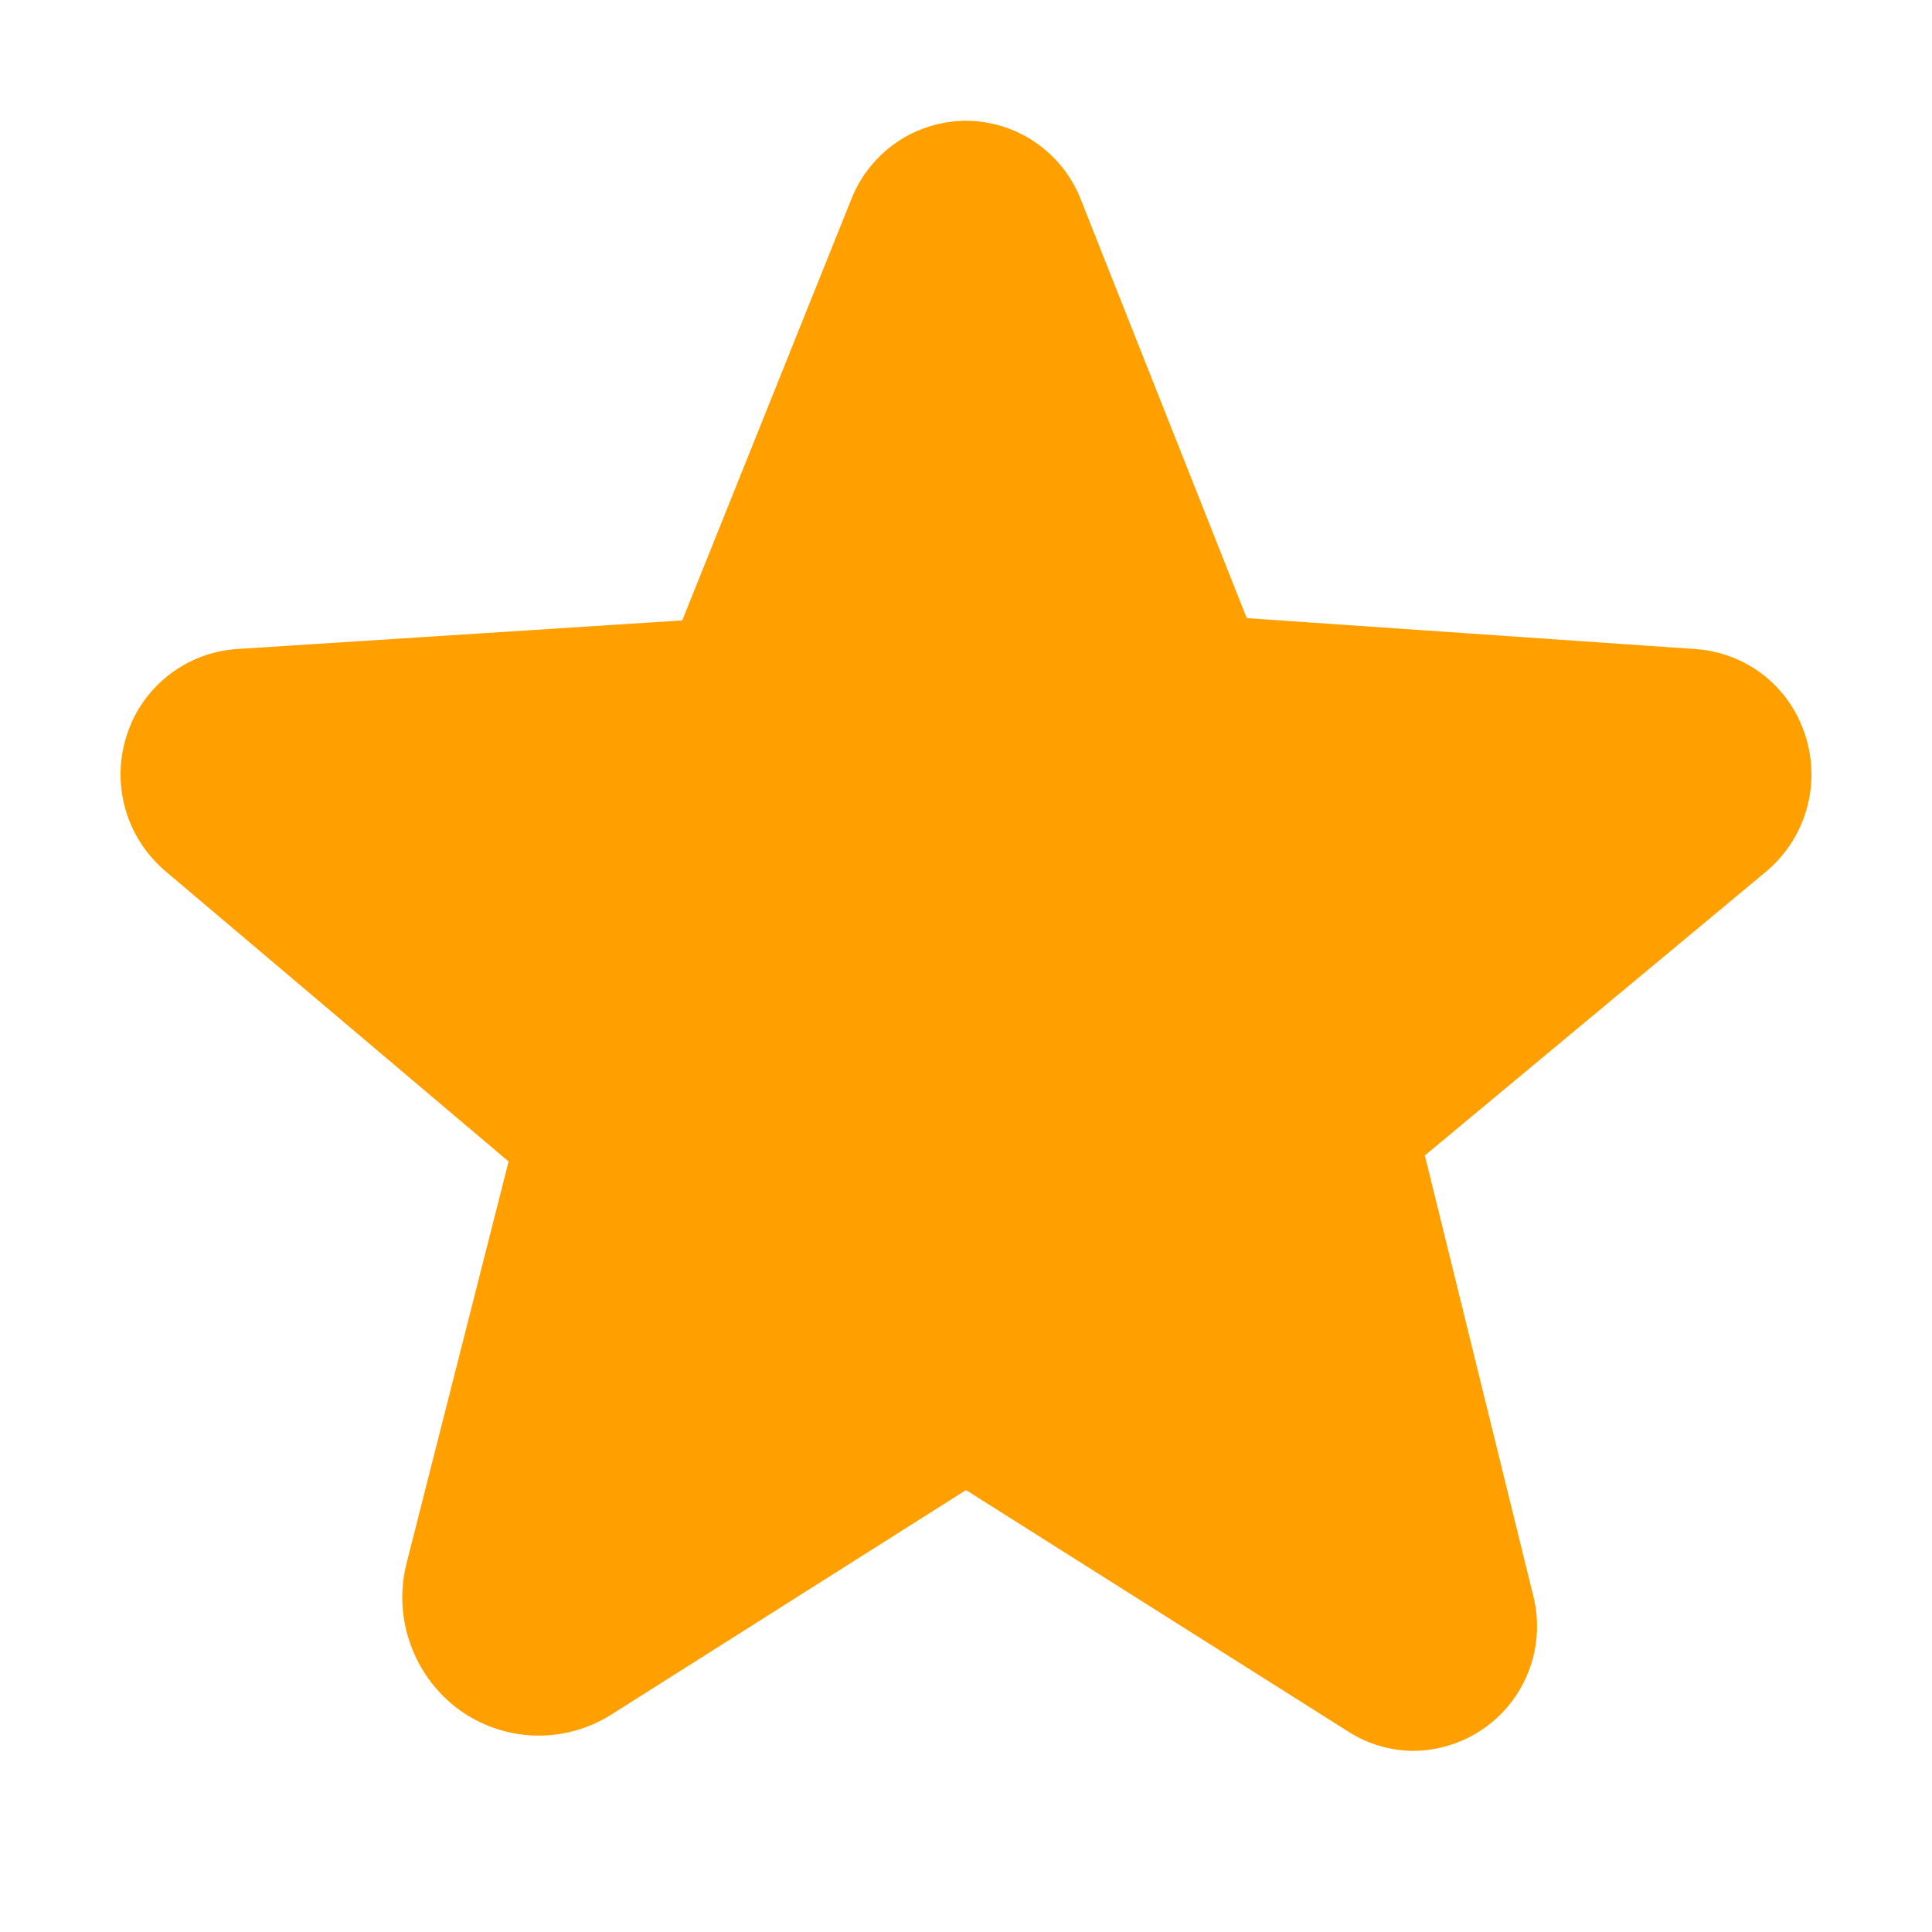
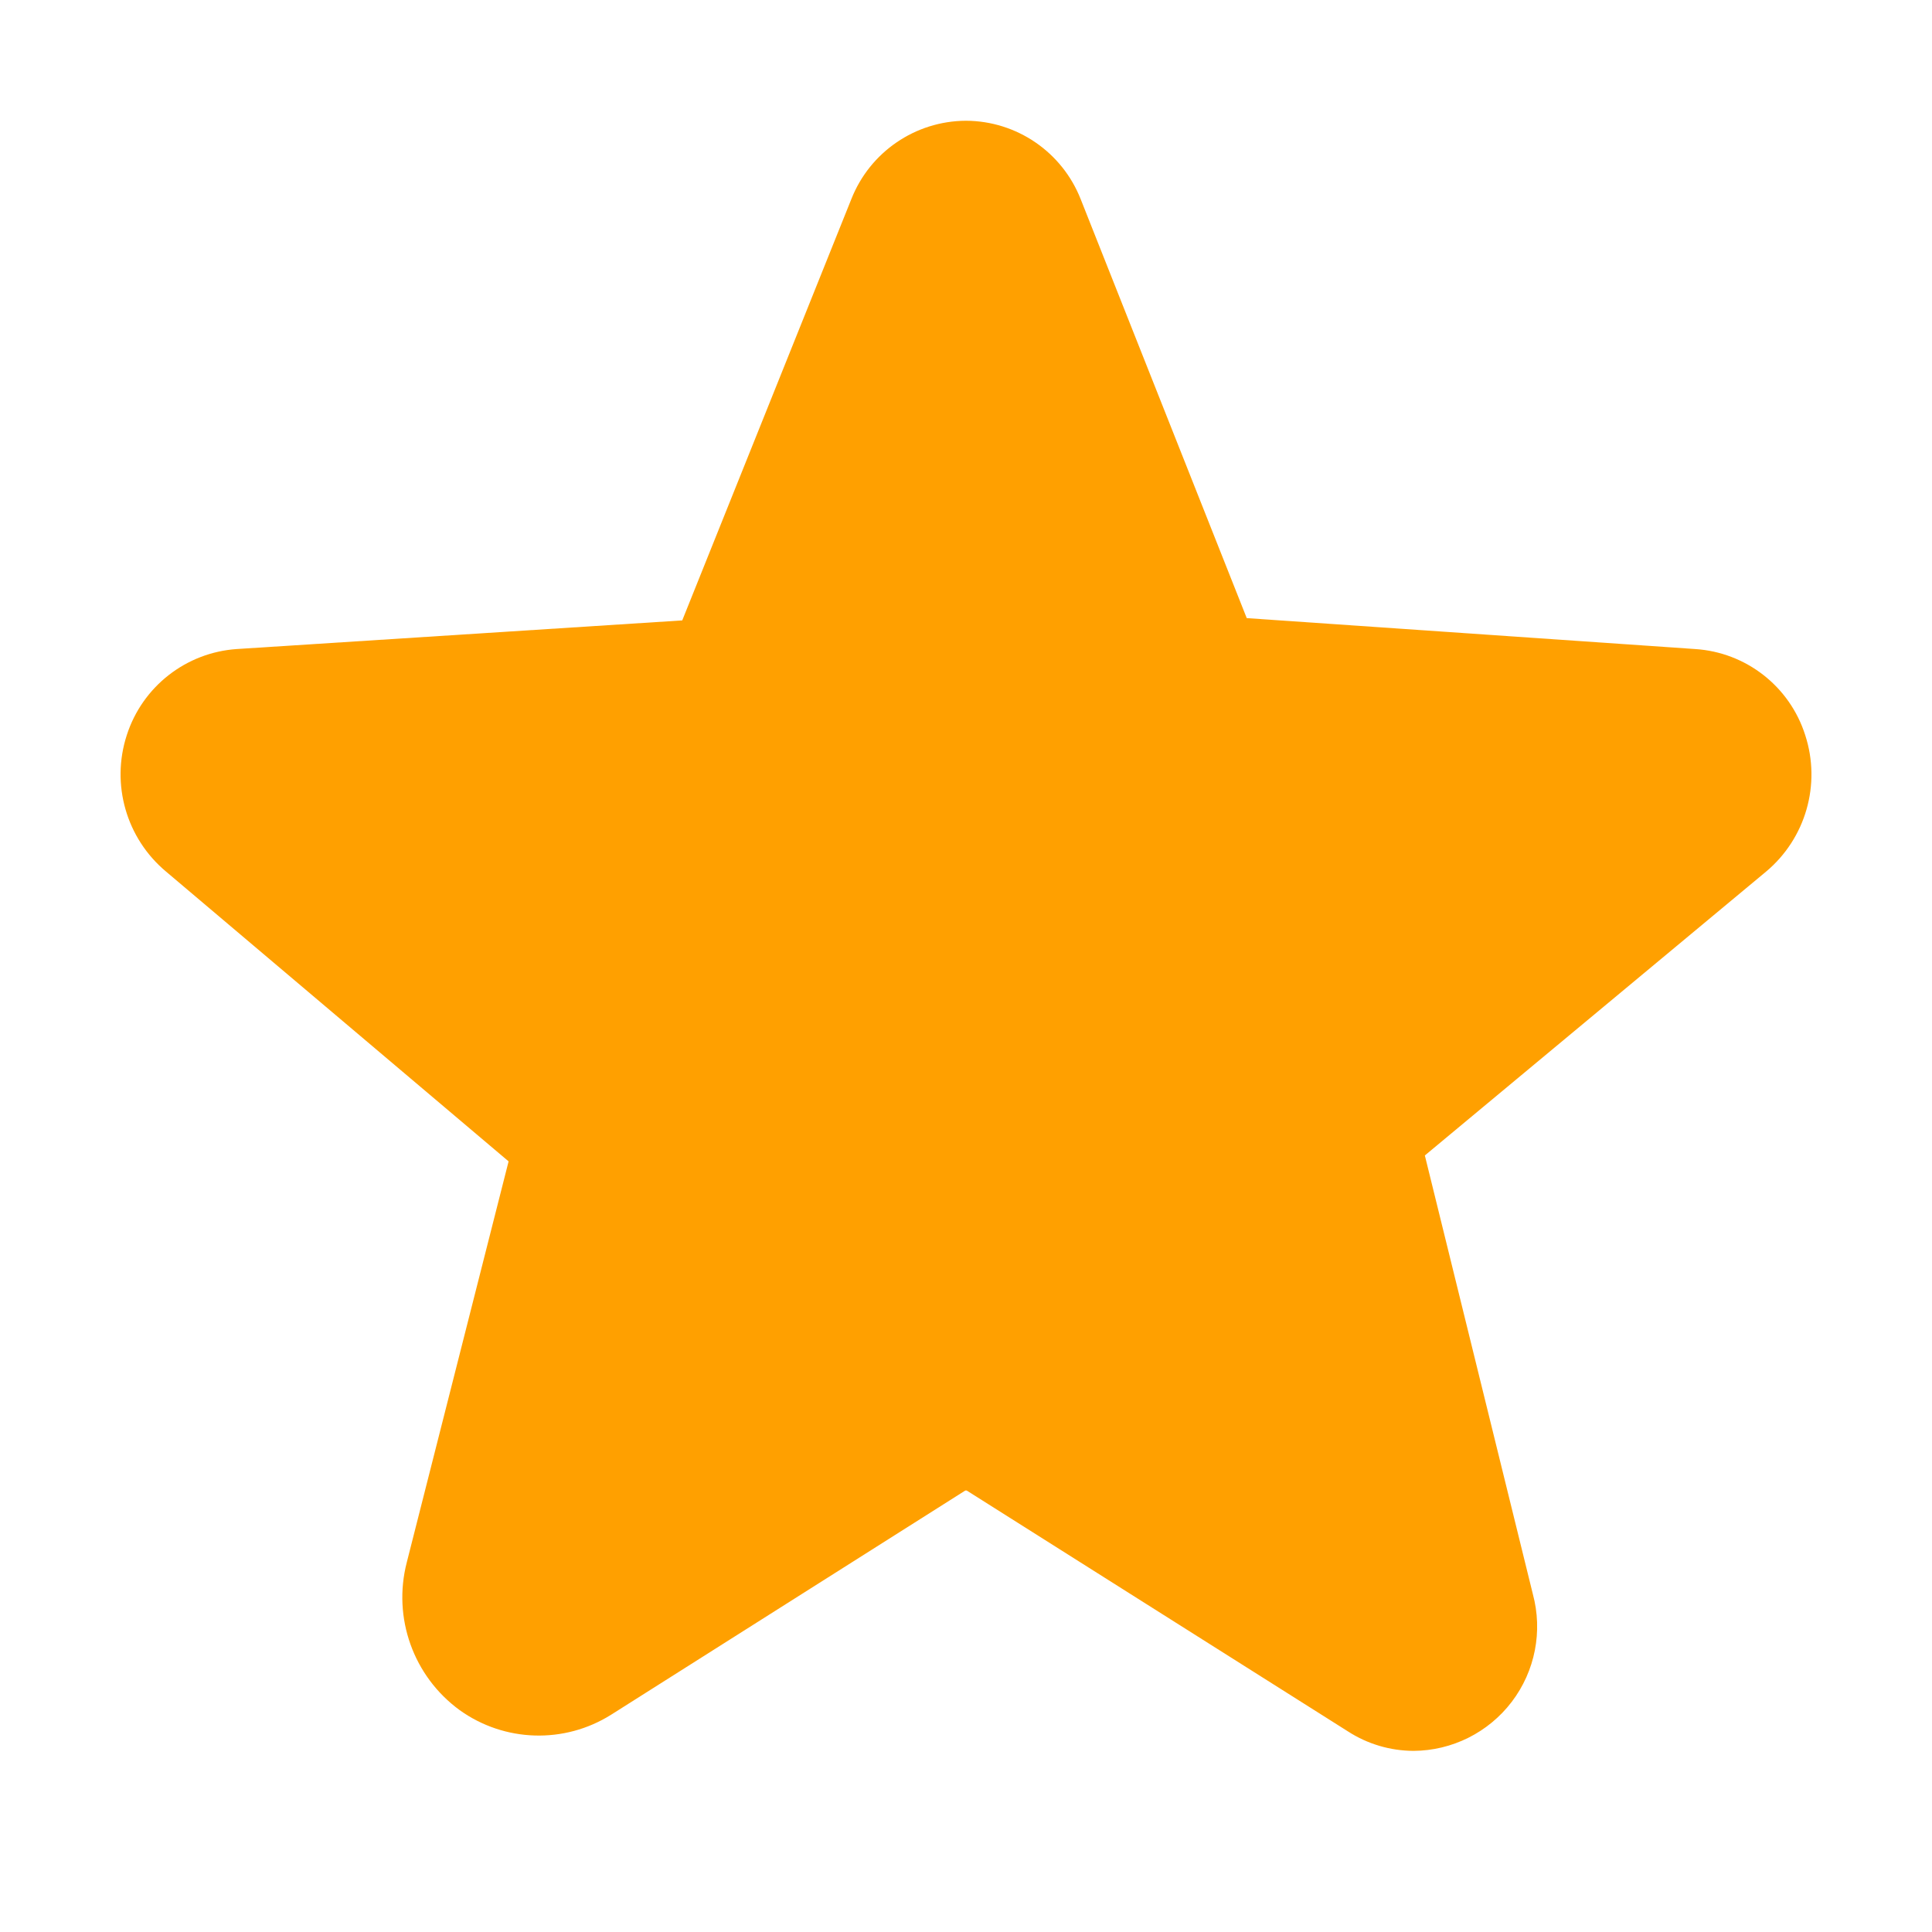
- <svg xmlns="http://www.w3.org/2000/svg" width="16" height="16" viewBox="0 0 16 16" fill="none">
-   <path d="M14.95 6.088C14.887 5.891 14.767 5.717 14.604 5.59C14.441 5.463 14.243 5.388 14.037 5.375L10.325 5.119L8.95 1.65C8.875 1.459 8.744 1.295 8.575 1.179C8.405 1.063 8.205 1.001 8 1C7.795 1.001 7.594 1.063 7.425 1.179C7.256 1.295 7.125 1.459 7.05 1.65L5.65 5.138L1.962 5.375C1.756 5.389 1.559 5.464 1.397 5.591C1.234 5.718 1.113 5.891 1.05 6.088C0.985 6.287 0.981 6.501 1.039 6.703C1.097 6.905 1.214 7.084 1.375 7.219L4.212 9.619L3.369 12.938C3.31 13.162 3.321 13.399 3.399 13.617C3.477 13.836 3.619 14.026 3.806 14.162C3.988 14.293 4.205 14.366 4.428 14.373C4.652 14.38 4.873 14.319 5.062 14.2L7.994 12.344H8.006L11.162 14.338C11.324 14.443 11.513 14.499 11.706 14.5C11.864 14.499 12.019 14.461 12.16 14.391C12.301 14.32 12.424 14.218 12.519 14.093C12.614 13.967 12.68 13.821 12.71 13.667C12.74 13.512 12.735 13.352 12.694 13.2L11.8 9.569L14.625 7.219C14.786 7.084 14.903 6.905 14.961 6.703C15.019 6.501 15.015 6.287 14.95 6.088Z" fill="#FFA000" />
+ <svg xmlns="http://www.w3.org/2000/svg" width="16" height="16" fill="none">
+   <path d="M14.95 6.088a1.025 1.025 0 00-.913-.713l-3.712-.256L8.95 1.65A1.025 1.025 0 008 1a1.025 1.025 0 00-.95.65l-1.4 3.488-3.688.237a1.031 1.031 0 00-.912.713 1.05 1.05 0 00.325 1.13l2.837 2.4-.843 3.32a1.156 1.156 0 00.437 1.224 1.125 1.125 0 001.256.038l2.932-1.856h.012l3.156 1.994c.162.105.35.161.544.162a1.03 1.03 0 00.988-1.3L11.8 9.569l2.825-2.35a1.05 1.05 0 00.325-1.131z" fill="#FFA000" />
</svg>
